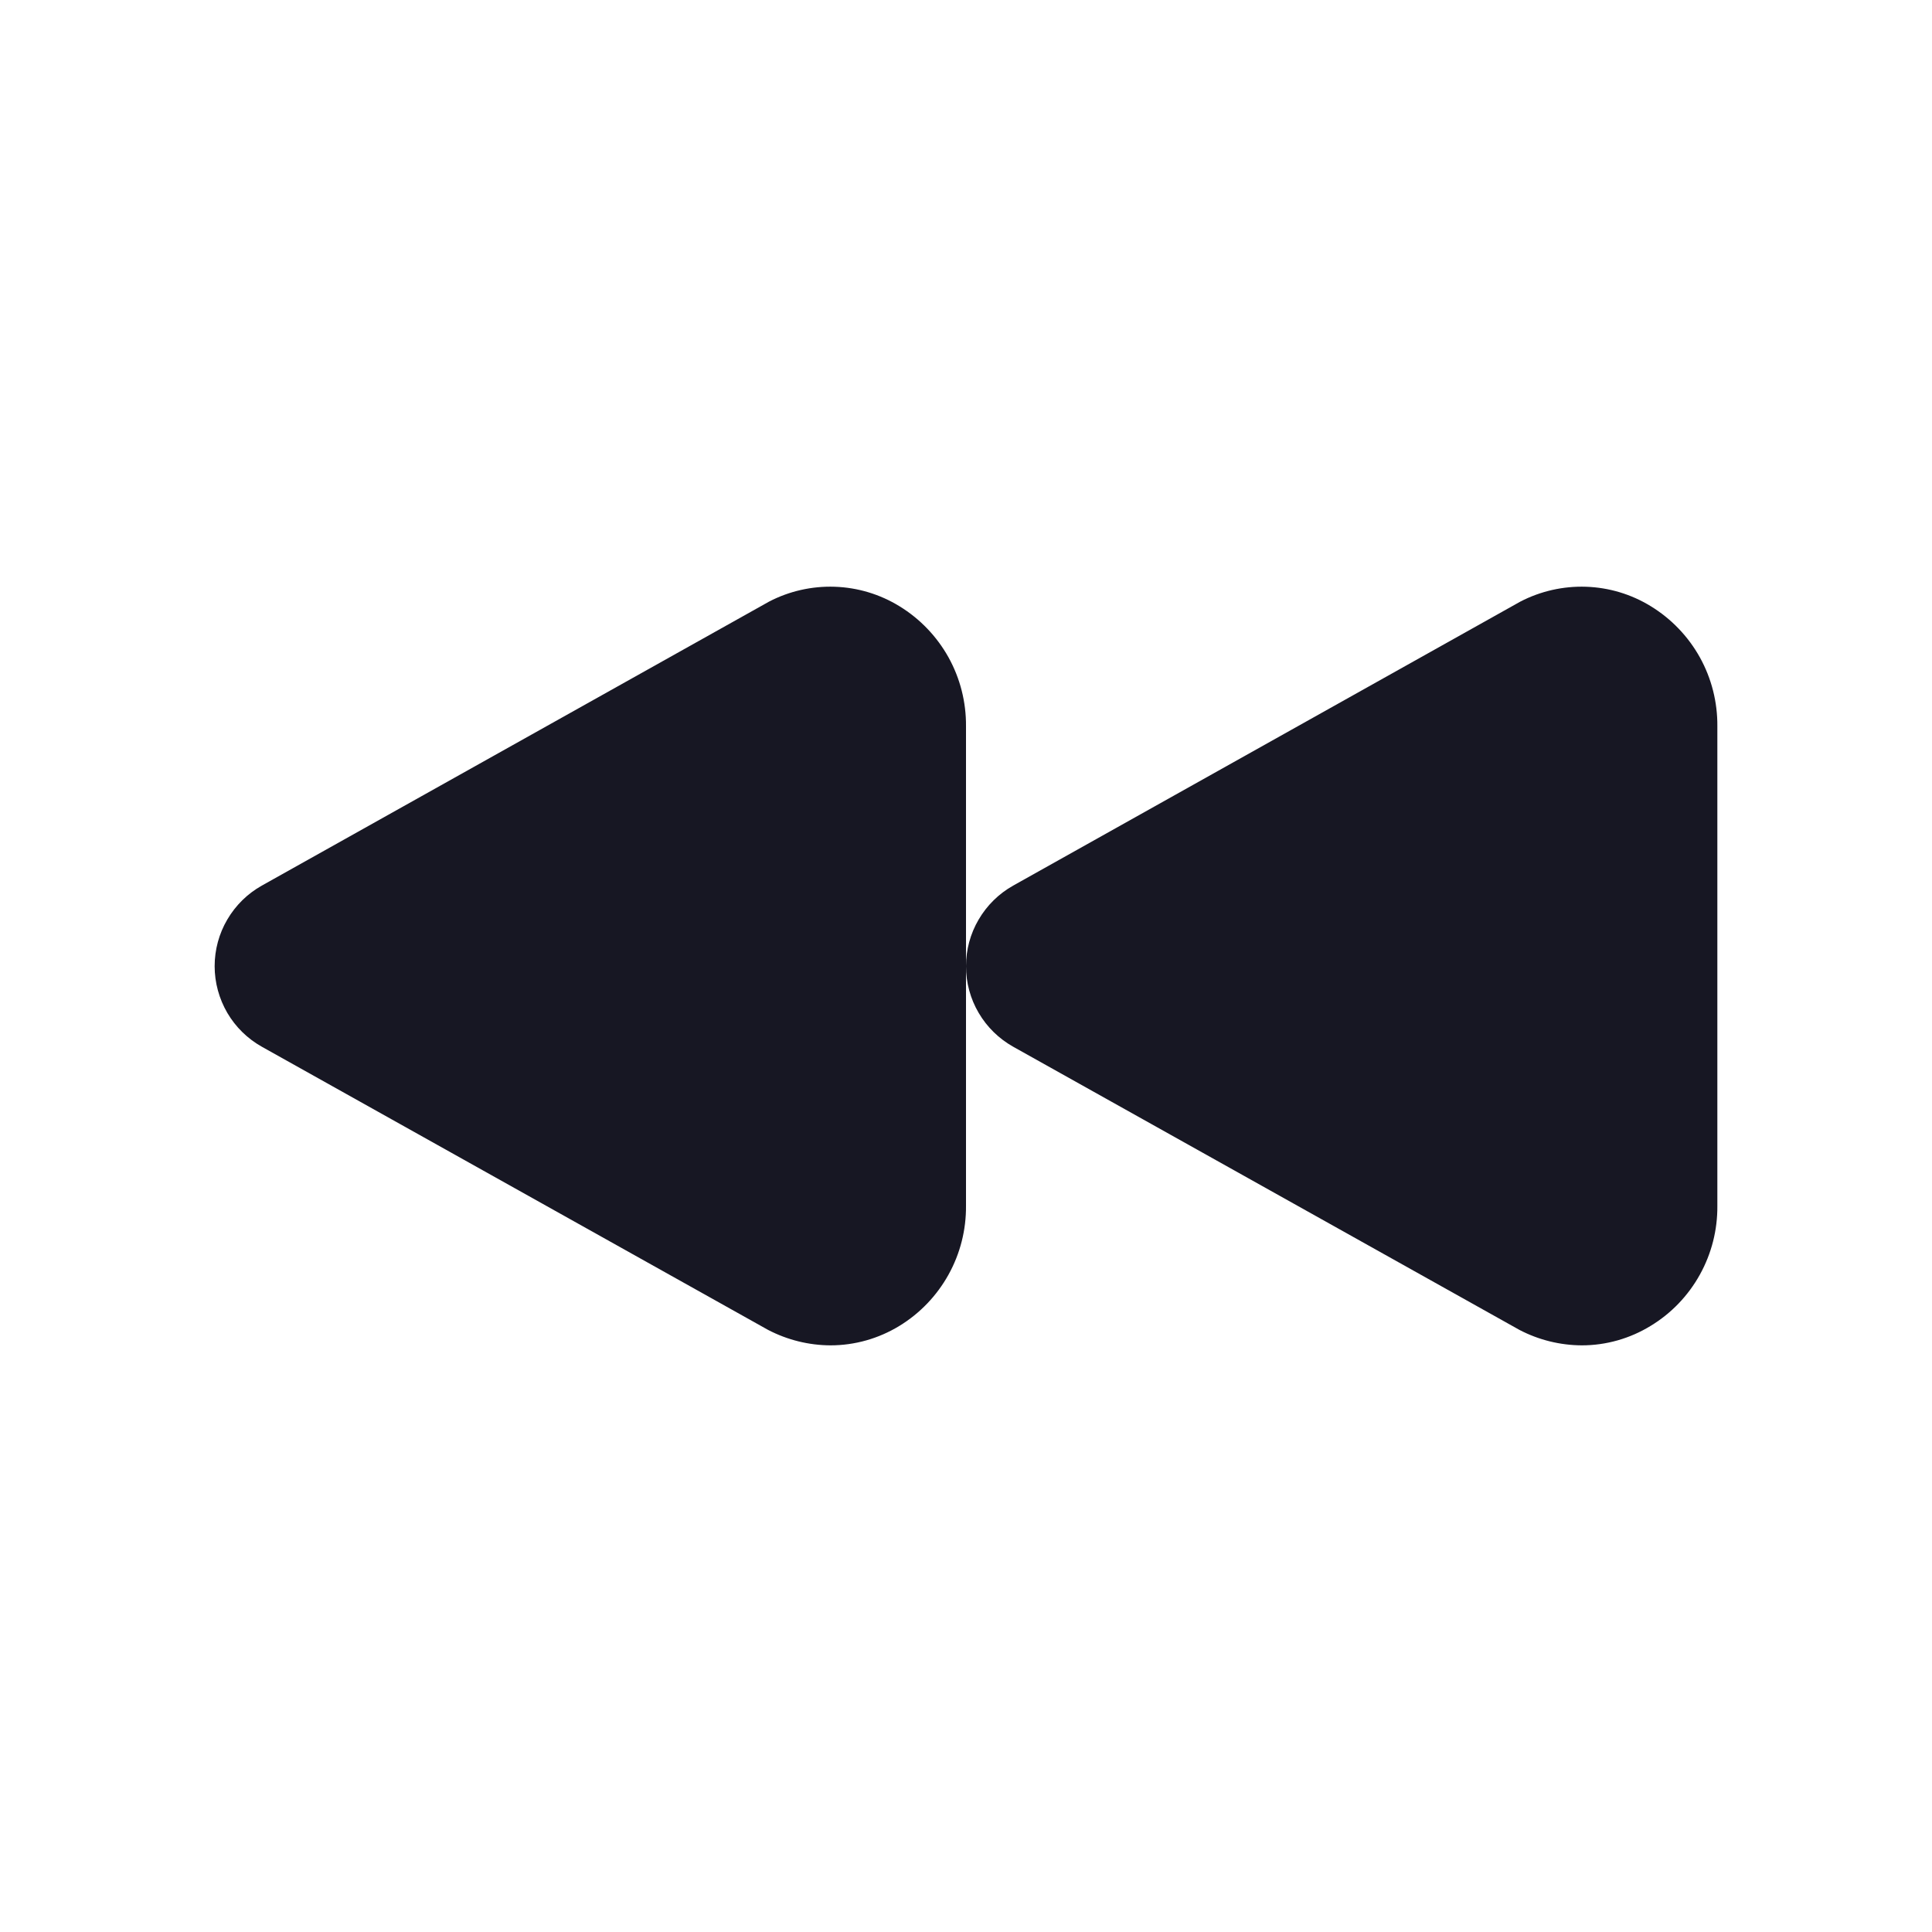
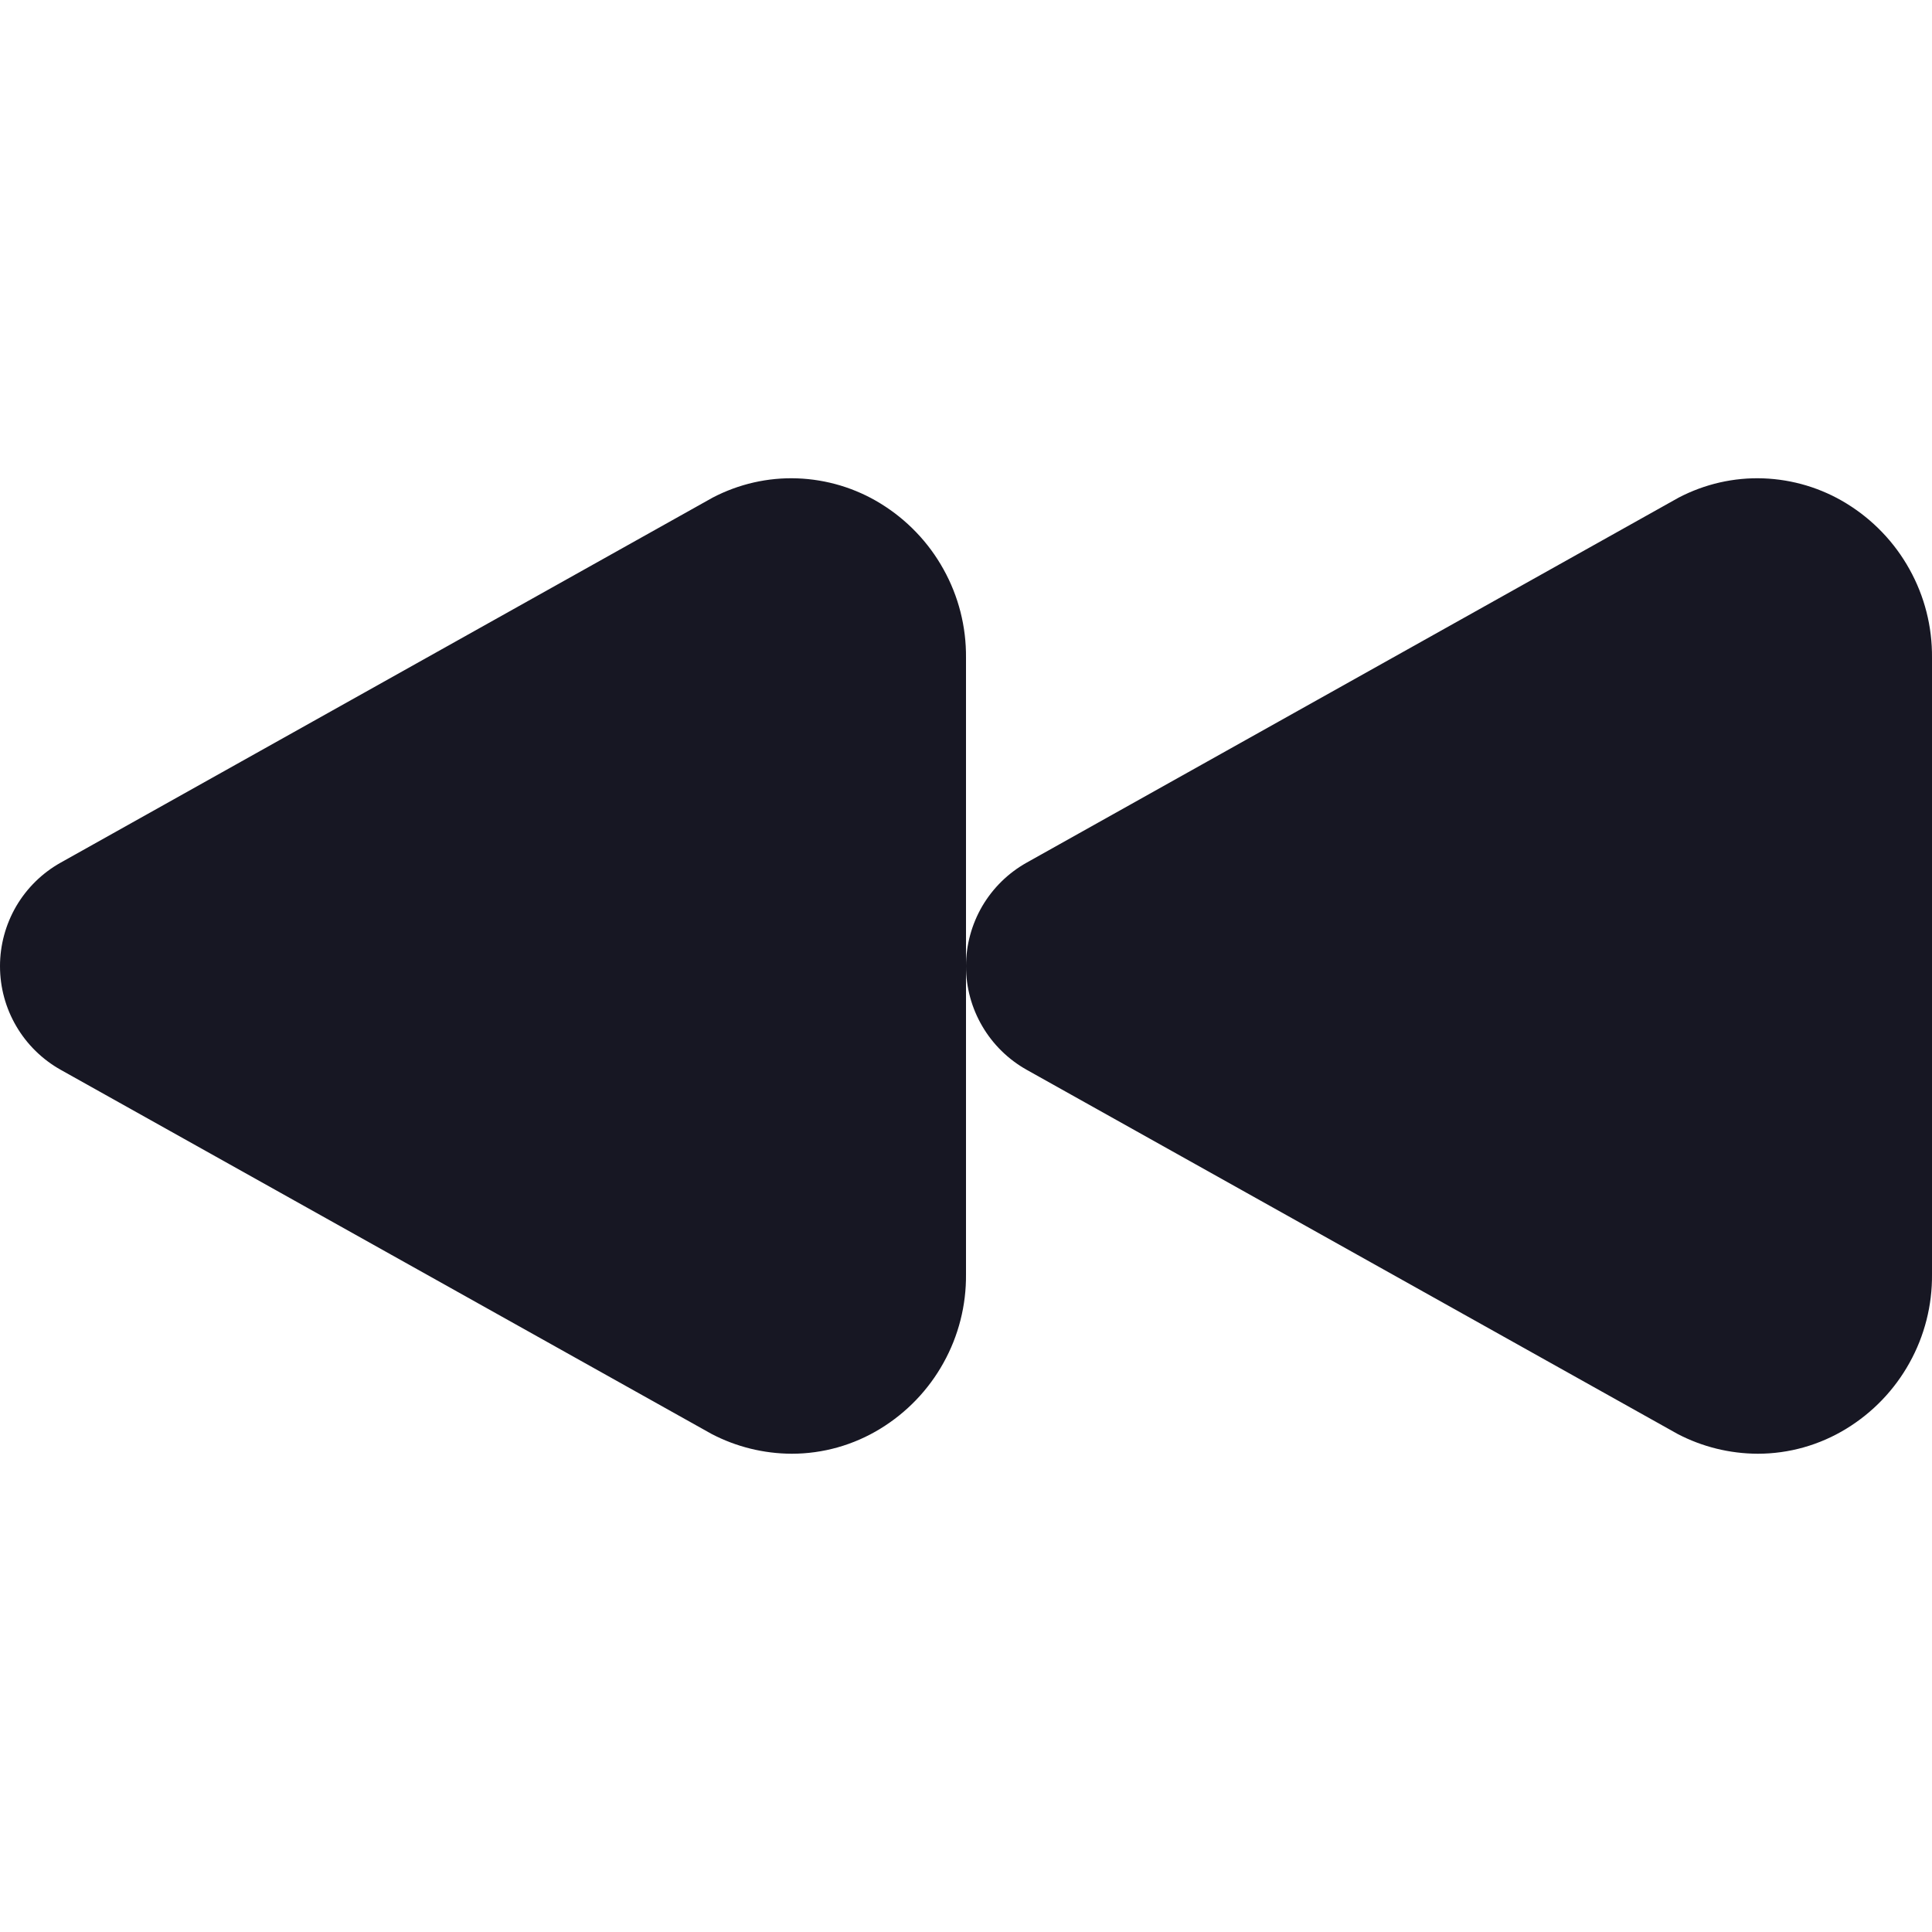
<svg xmlns="http://www.w3.org/2000/svg" width="20" height="20" viewBox="0 0 20 20" fill="none">
-   <path d="M10.488 9.168L15.738 6.228C15.948 6.119 16.183 6.066 16.419 6.074C16.656 6.082 16.886 6.151 17.088 6.275C17.301 6.405 17.476 6.588 17.597 6.805C17.718 7.023 17.78 7.269 17.778 7.518V12.483C17.78 12.732 17.718 12.977 17.597 13.195C17.476 13.413 17.301 13.596 17.088 13.725C16.873 13.857 16.626 13.927 16.375 13.927C16.15 13.926 15.928 13.871 15.729 13.767L10.489 10.836C10.341 10.753 10.217 10.632 10.131 10.485C10.045 10.339 10 10.172 10 10.002C10 9.832 10.045 9.665 10.131 9.519C10.217 9.372 10.34 9.251 10.488 9.168V9.168Z" fill="#171723" />
-   <path d="M2.71 9.168L7.961 6.228C8.17 6.119 8.405 6.066 8.641 6.074C8.878 6.082 9.108 6.151 9.31 6.275C9.523 6.405 9.698 6.588 9.819 6.805C9.94 7.023 10.002 7.269 10 7.518V12.483C10.002 12.732 9.94 12.977 9.819 13.195C9.698 13.413 9.523 13.596 9.31 13.726C9.095 13.857 8.849 13.927 8.597 13.927C8.372 13.926 8.151 13.871 7.951 13.767L2.711 10.836C2.563 10.753 2.439 10.632 2.353 10.485C2.268 10.339 2.222 10.172 2.222 10.002C2.222 9.832 2.267 9.665 2.353 9.519C2.439 9.372 2.562 9.251 2.71 9.168V9.168Z" fill="#171723" />
+   <path d="M10.628 8.93L17.378 5.151C17.648 5.01 17.949 4.941 18.253 4.952C18.557 4.963 18.854 5.052 19.113 5.211C19.386 5.378 19.612 5.613 19.767 5.893C19.923 6.173 20.003 6.488 20 6.809V13.192C20.003 13.512 19.923 13.828 19.767 14.108C19.612 14.388 19.386 14.623 19.113 14.79C18.837 14.959 18.52 15.049 18.196 15.049C17.907 15.048 17.622 14.978 17.366 14.844L10.629 11.075C10.438 10.968 10.279 10.812 10.169 10.624C10.058 10.435 10 10.221 10 10.002C10 9.784 10.058 9.57 10.168 9.381C10.279 9.192 10.437 9.037 10.628 8.93V8.93Z" fill="#171723" />
+   <path d="M0.628 8.93L7.378 5.151C7.648 5.01 7.949 4.941 8.253 4.952C8.557 4.963 8.854 5.052 9.113 5.211C9.386 5.378 9.612 5.613 9.767 5.893C9.923 6.173 10.003 6.488 10 6.809V13.192C10.003 13.512 9.923 13.828 9.767 14.108C9.612 14.388 9.386 14.623 9.113 14.79C8.837 14.959 8.52 15.049 8.196 15.049C7.907 15.048 7.622 14.978 7.366 14.844L0.629 11.075C0.438 10.968 0.279 10.812 0.169 10.624C0.058 10.435 9.22755e-05 10.221 1.15281e-05 10.002C-6.92192e-05 9.784 0.058 9.57 0.168 9.381C0.279 9.192 0.437 9.037 0.628 8.93V8.93Z" fill="#171723" />
</svg>
